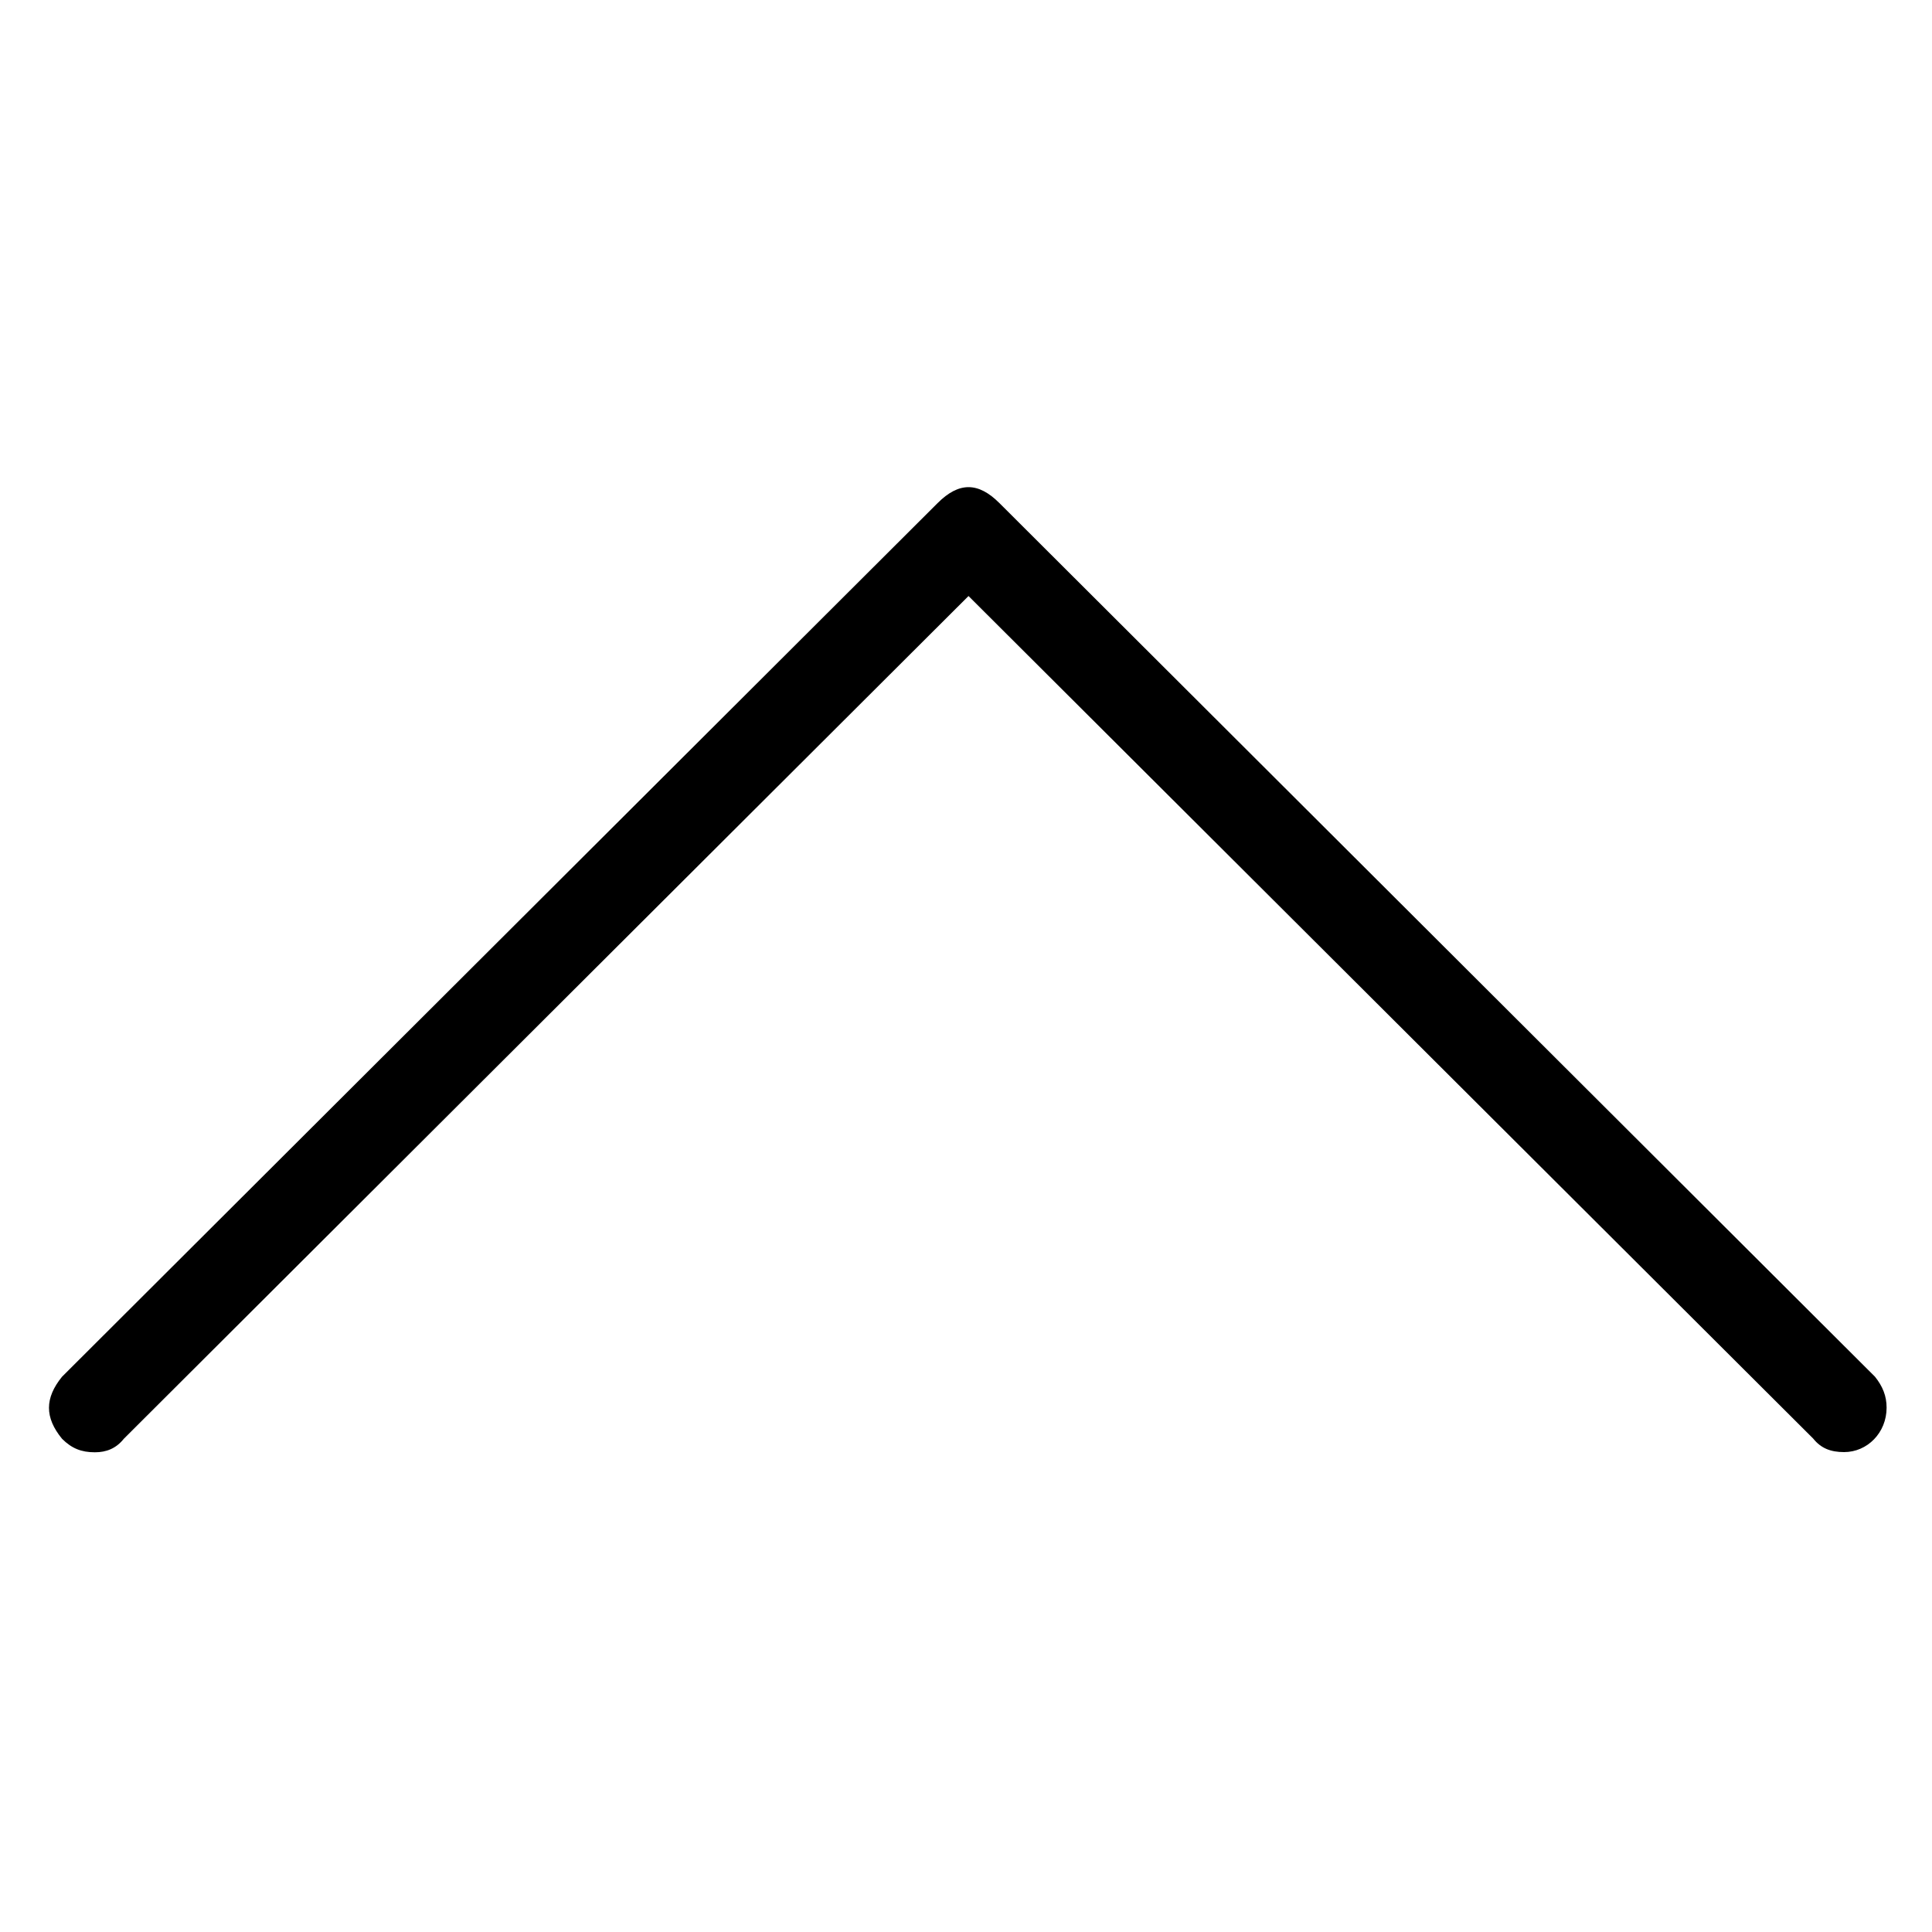
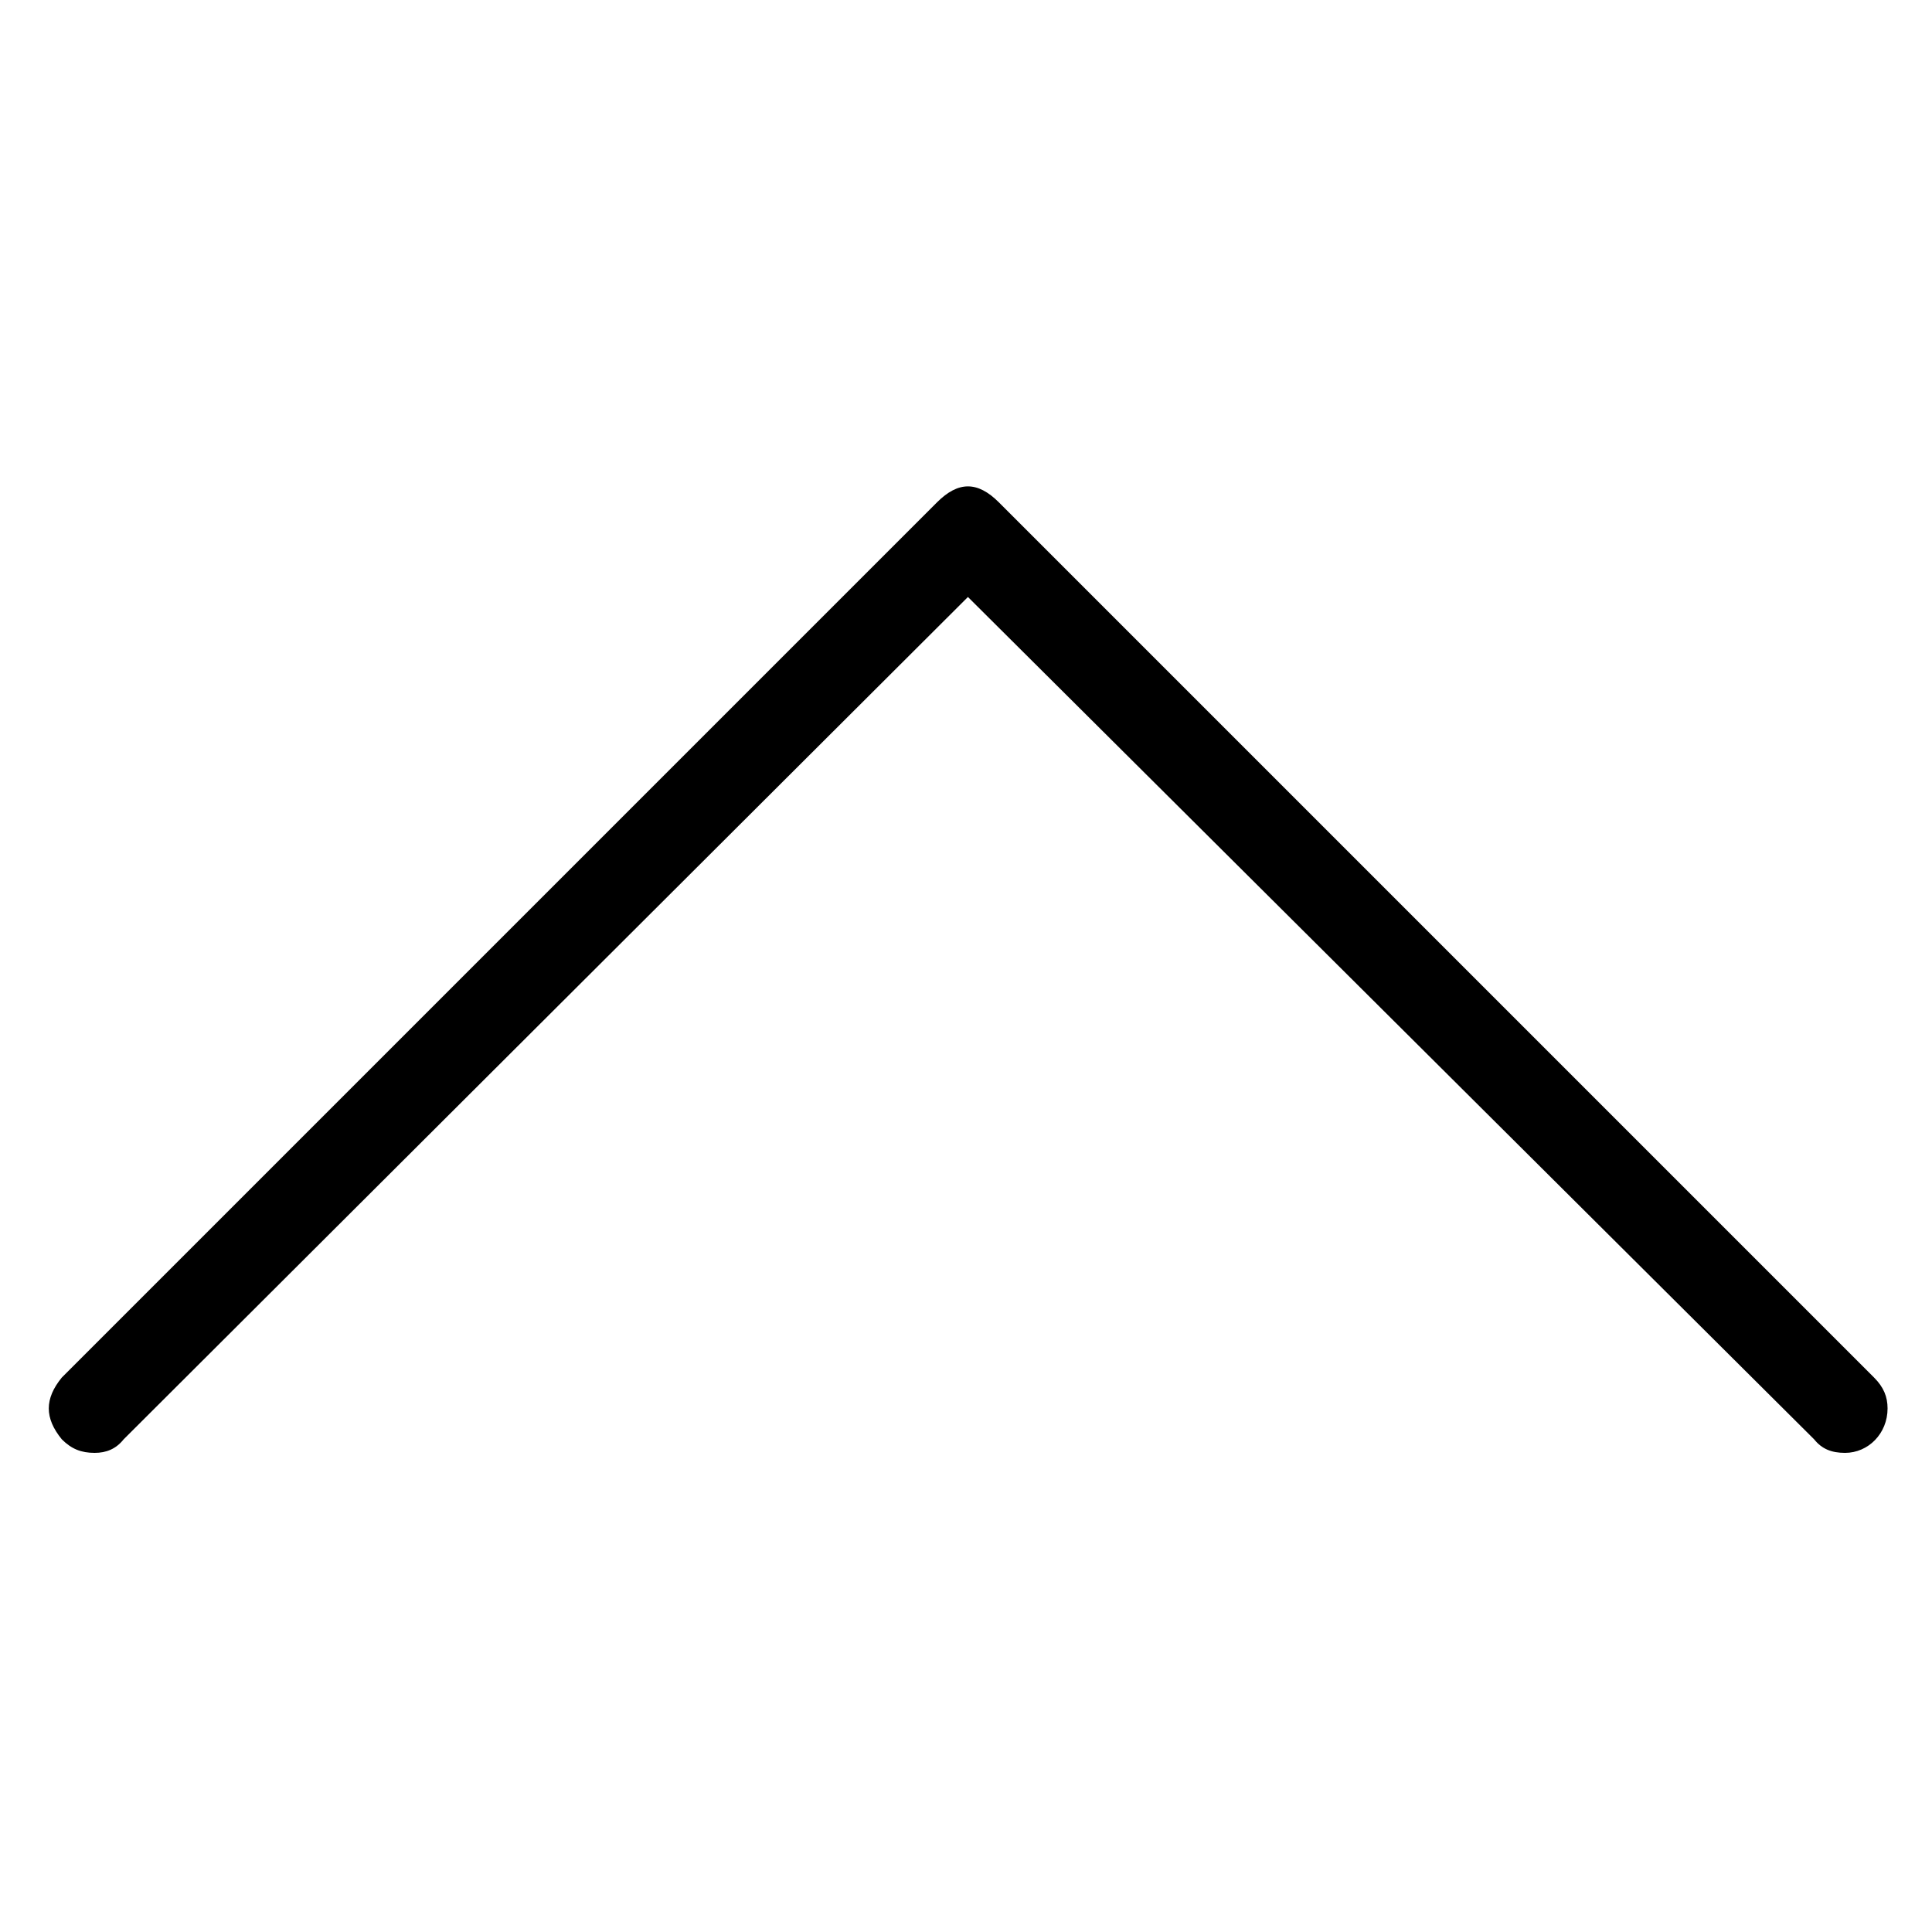
<svg focusable="false" viewBox="0 0 1000 1000">
-   <path d="M32.1 712.6l453.2-452.2c11-11 21-11 32 0l453.2 452.2c4 5 6 10 6 16 0 13-10 23-22 23-7 0-12-2-16-7L501.3 308.5 64.1 744.7c-4 5-9 7-15 7-7 0-12-2-17-7-9-11-9-21 0-32.1z" />
+   <path d="M32 713l453-453c11-11 21-11 32 0l453 453c5 5 7 10 7 16 0 13-10 23-22 23-7 0-12-2-16-7L501 309 64 745c-4 5-9 7-15 7-7 0-12-2-17-7-9-11-9-21 0-32z" />
</svg>
